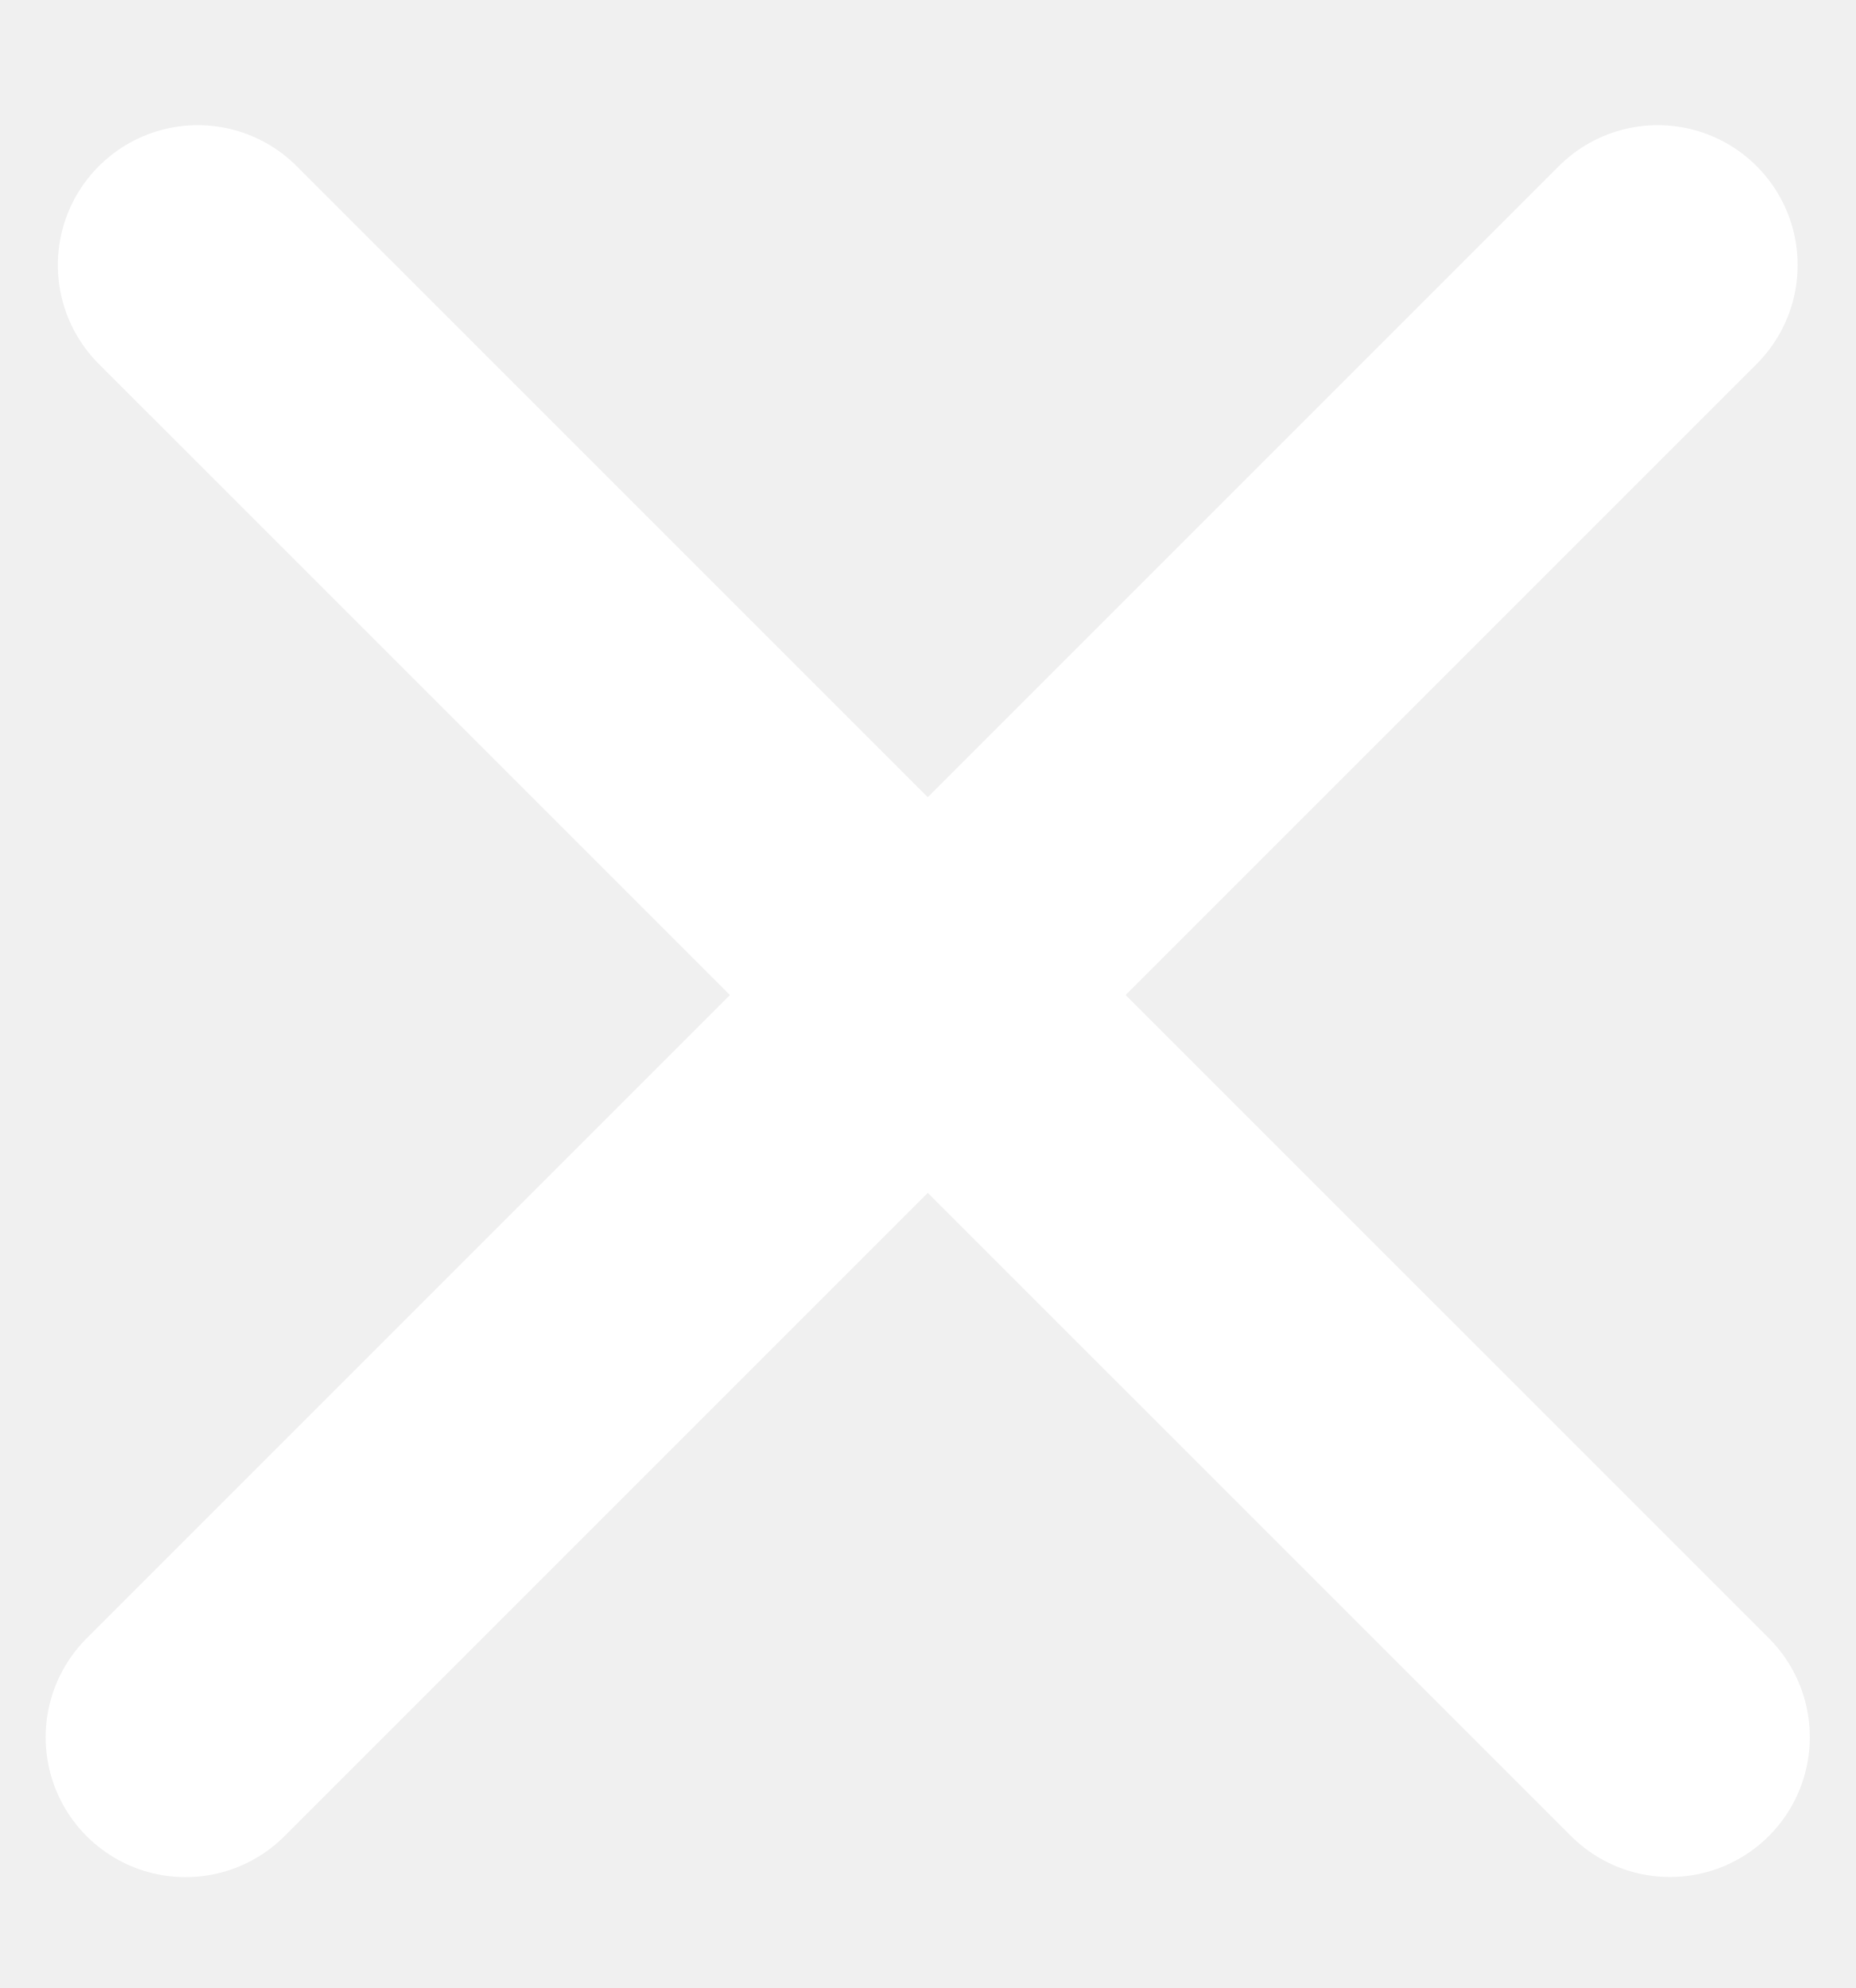
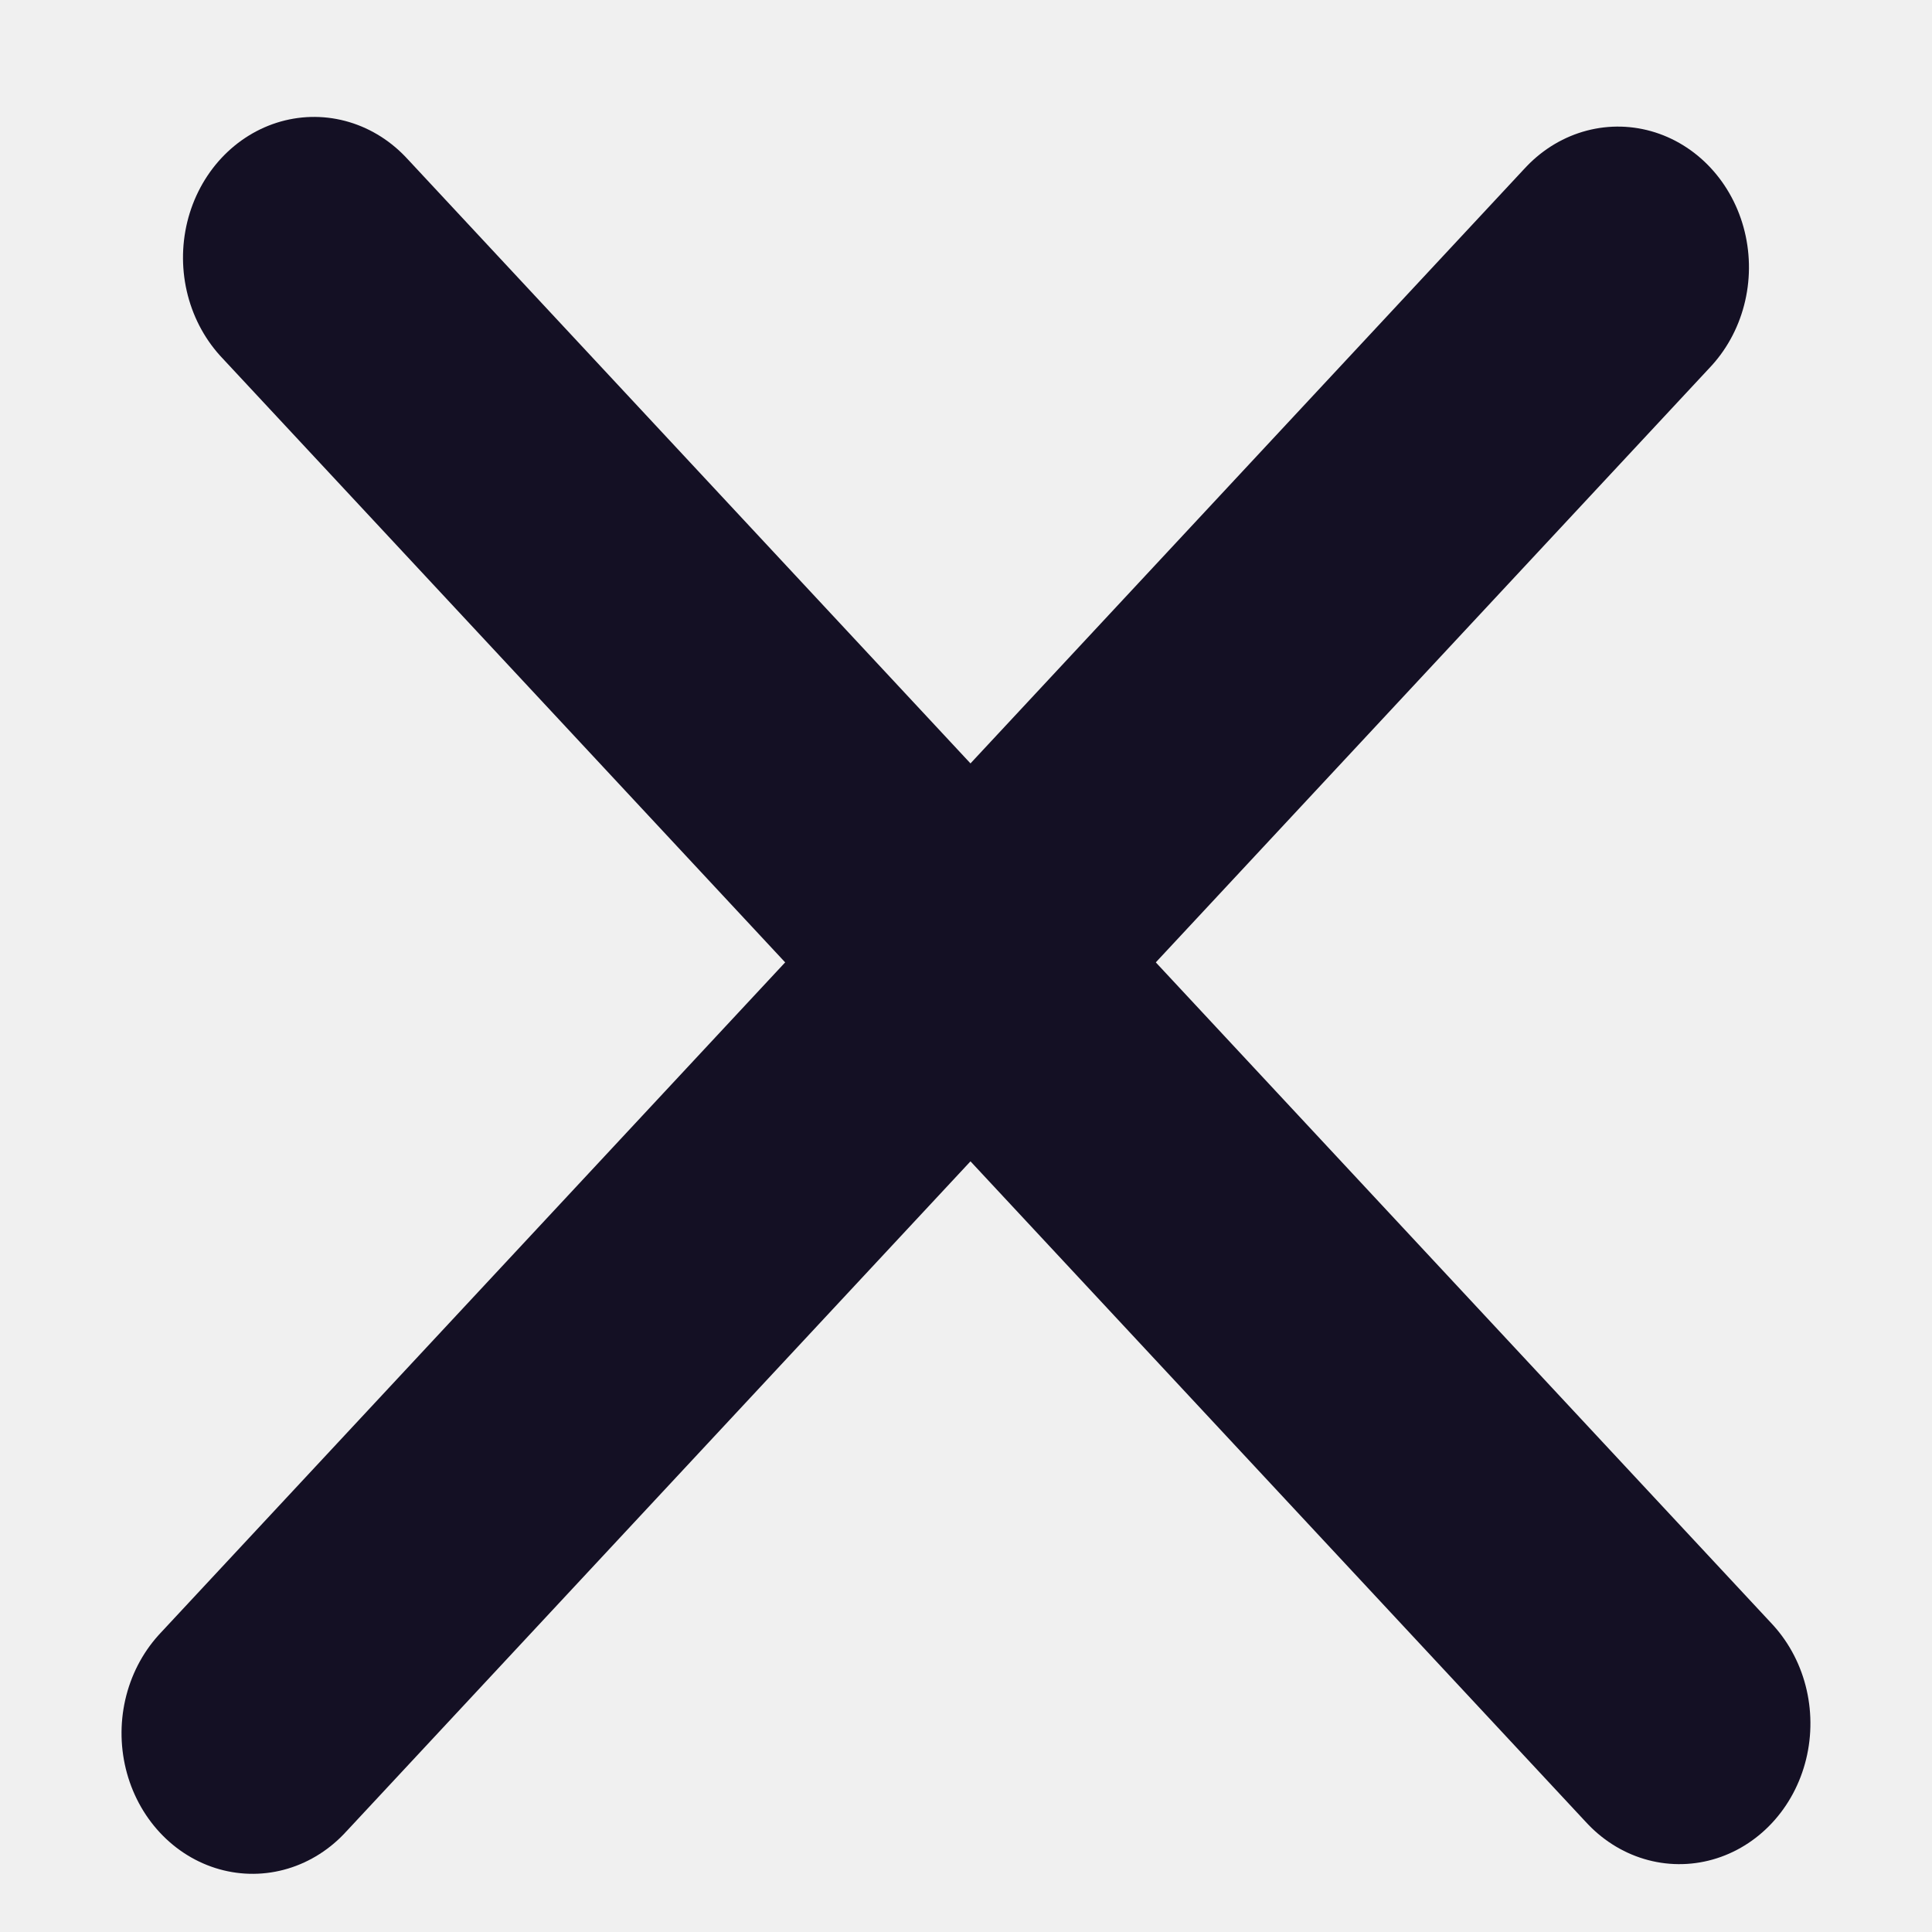
- <svg xmlns="http://www.w3.org/2000/svg" width="14" height="15" viewBox="0 0 14 15" fill="none">
-   <line x1="1.492" y1="2" x2="12.6" y2="13.107" stroke="white" stroke-width="2.111" stroke-linecap="round" />
-   <line x1="1.4" y1="13.108" x2="12.508" y2="2" stroke="white" stroke-width="2.111" stroke-linecap="round" />
+ <svg xmlns="http://www.w3.org/2000/svg" width="15" height="15" viewBox="0 0 15 15" fill="none">
+   <line x1="1.055" y1="-1.055" x2="16.608" y2="-1.055" transform="matrix(0.681575 0.731748 -0.681575 0.731748 1 2)" stroke="#141024" stroke-width="2.111" stroke-linecap="round" />
+   <line x1="1.055" y1="-1.055" x2="16.608" y2="-1.055" transform="matrix(0.681575 -0.731748 0.681575 0.731748 1.96094 15)" stroke="#141024" stroke-width="2.111" stroke-linecap="round" />
</svg>
